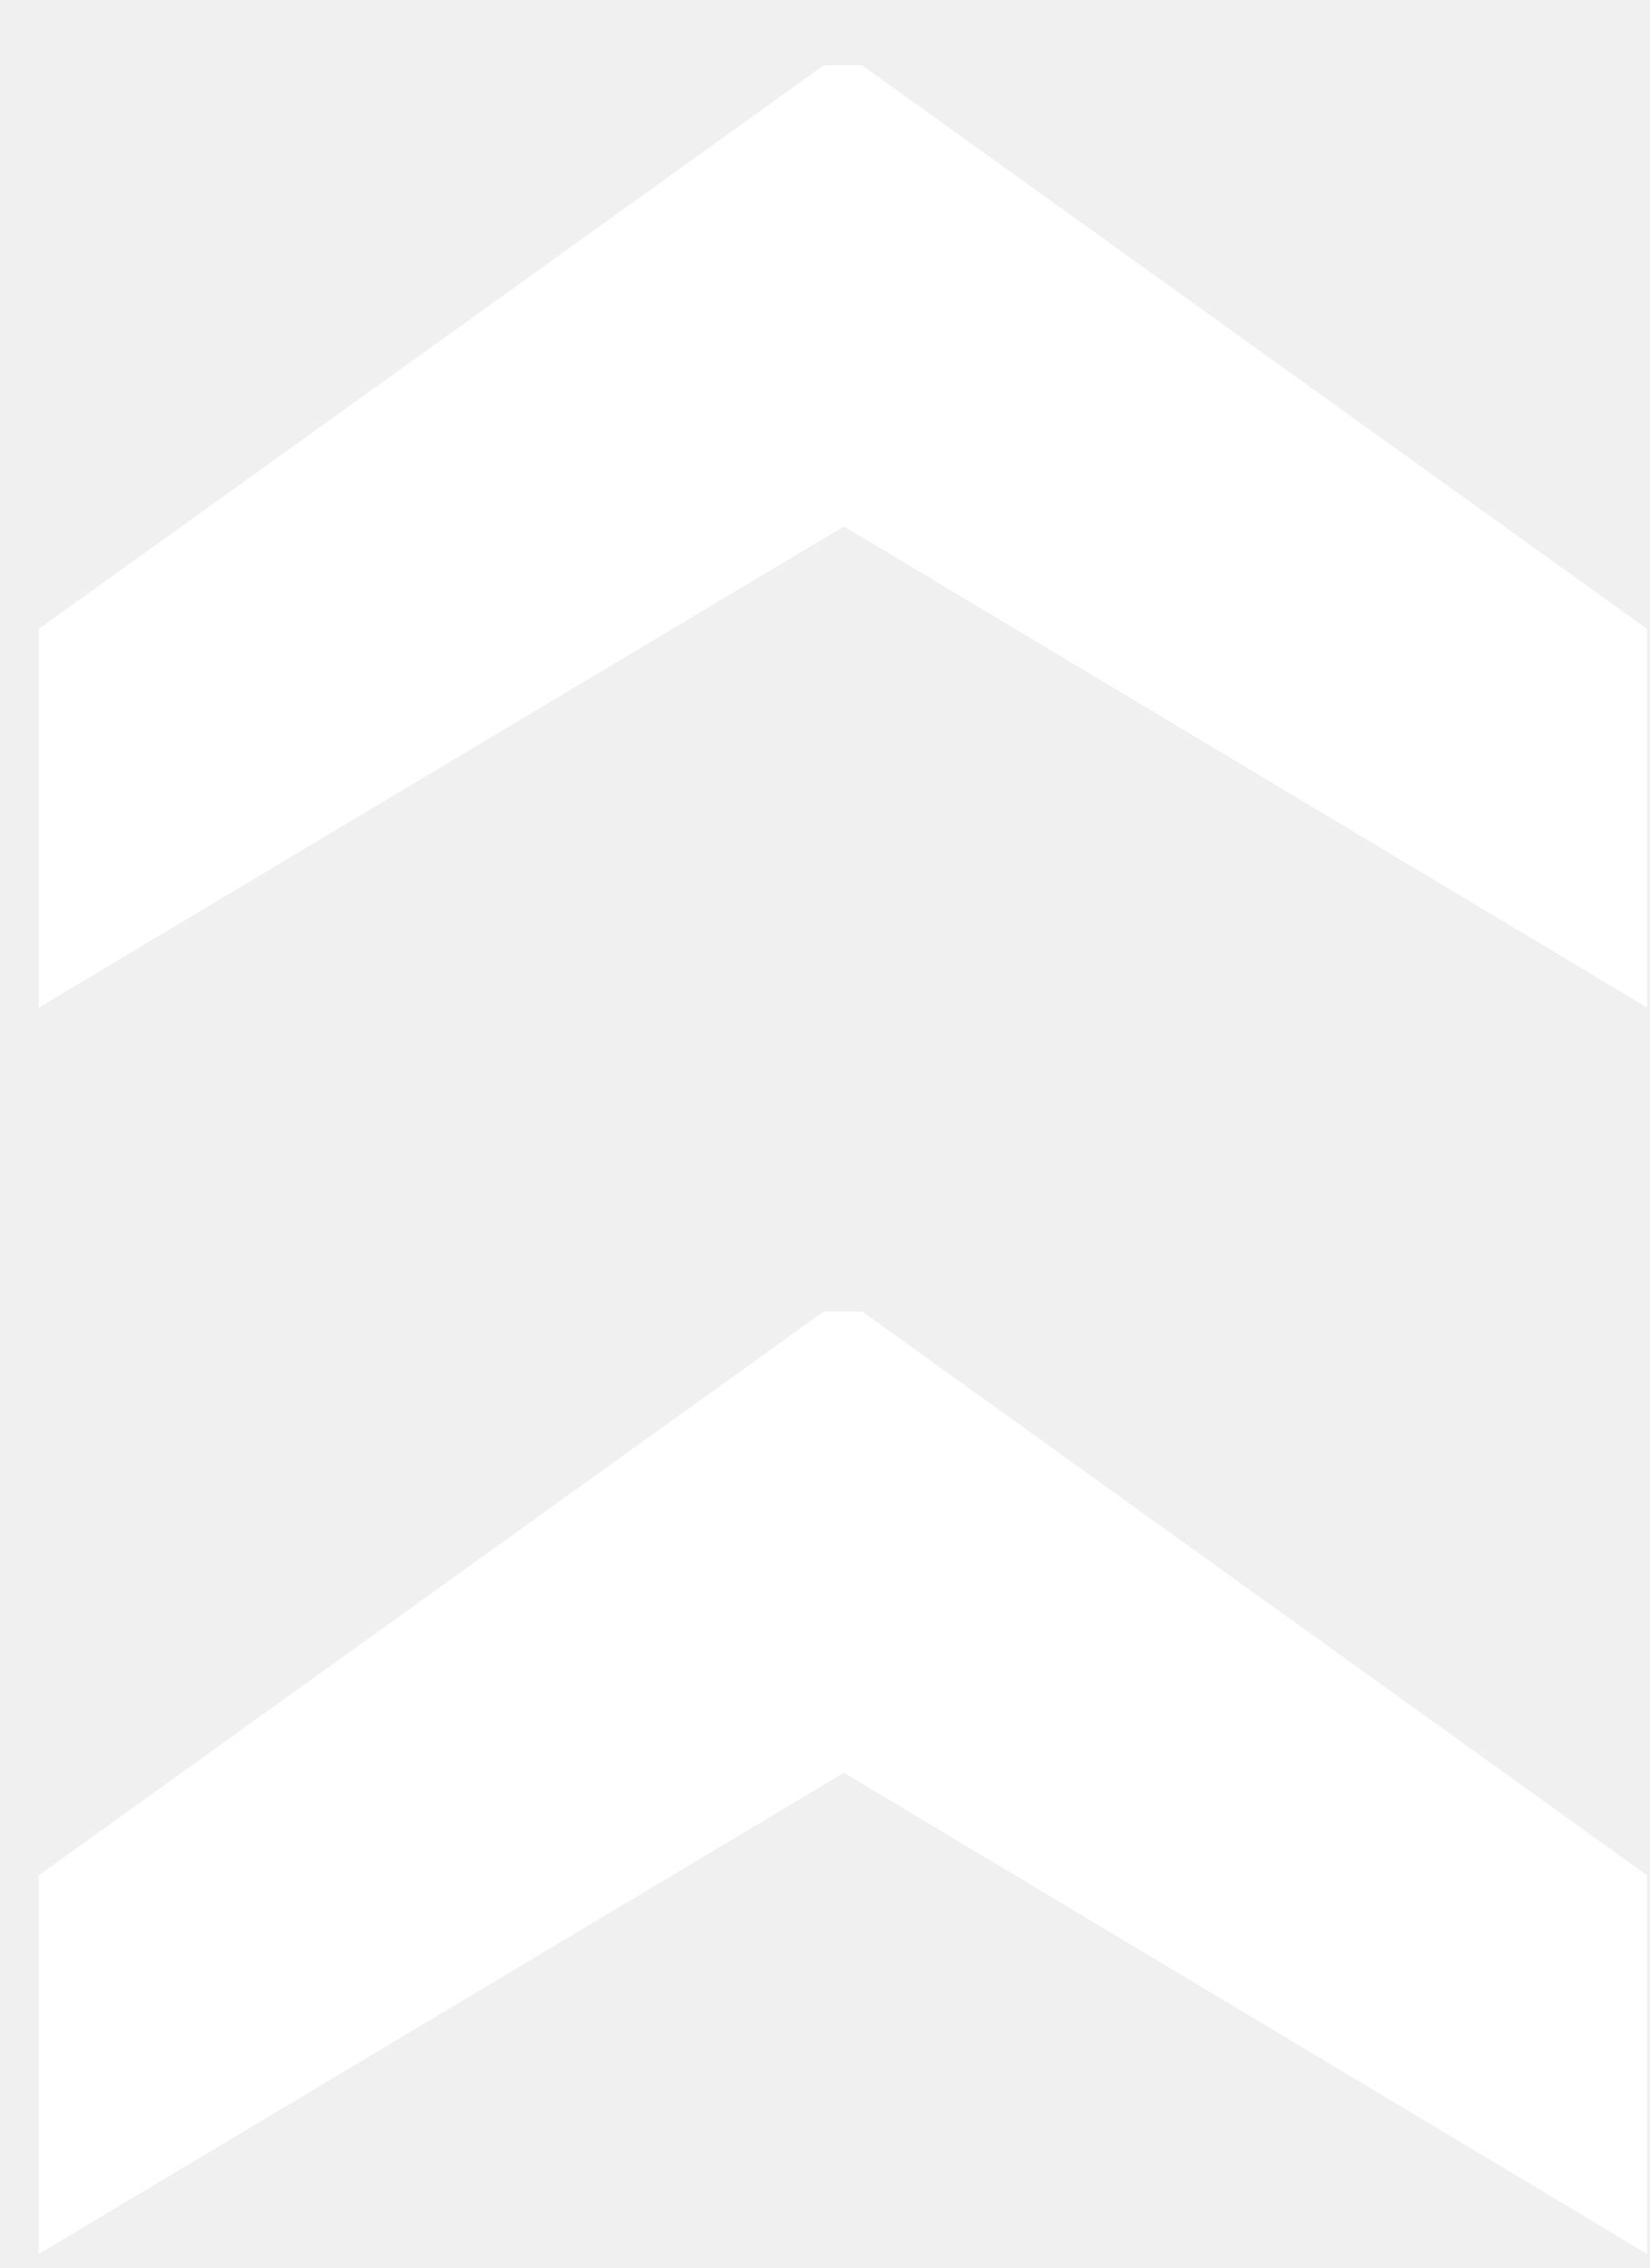
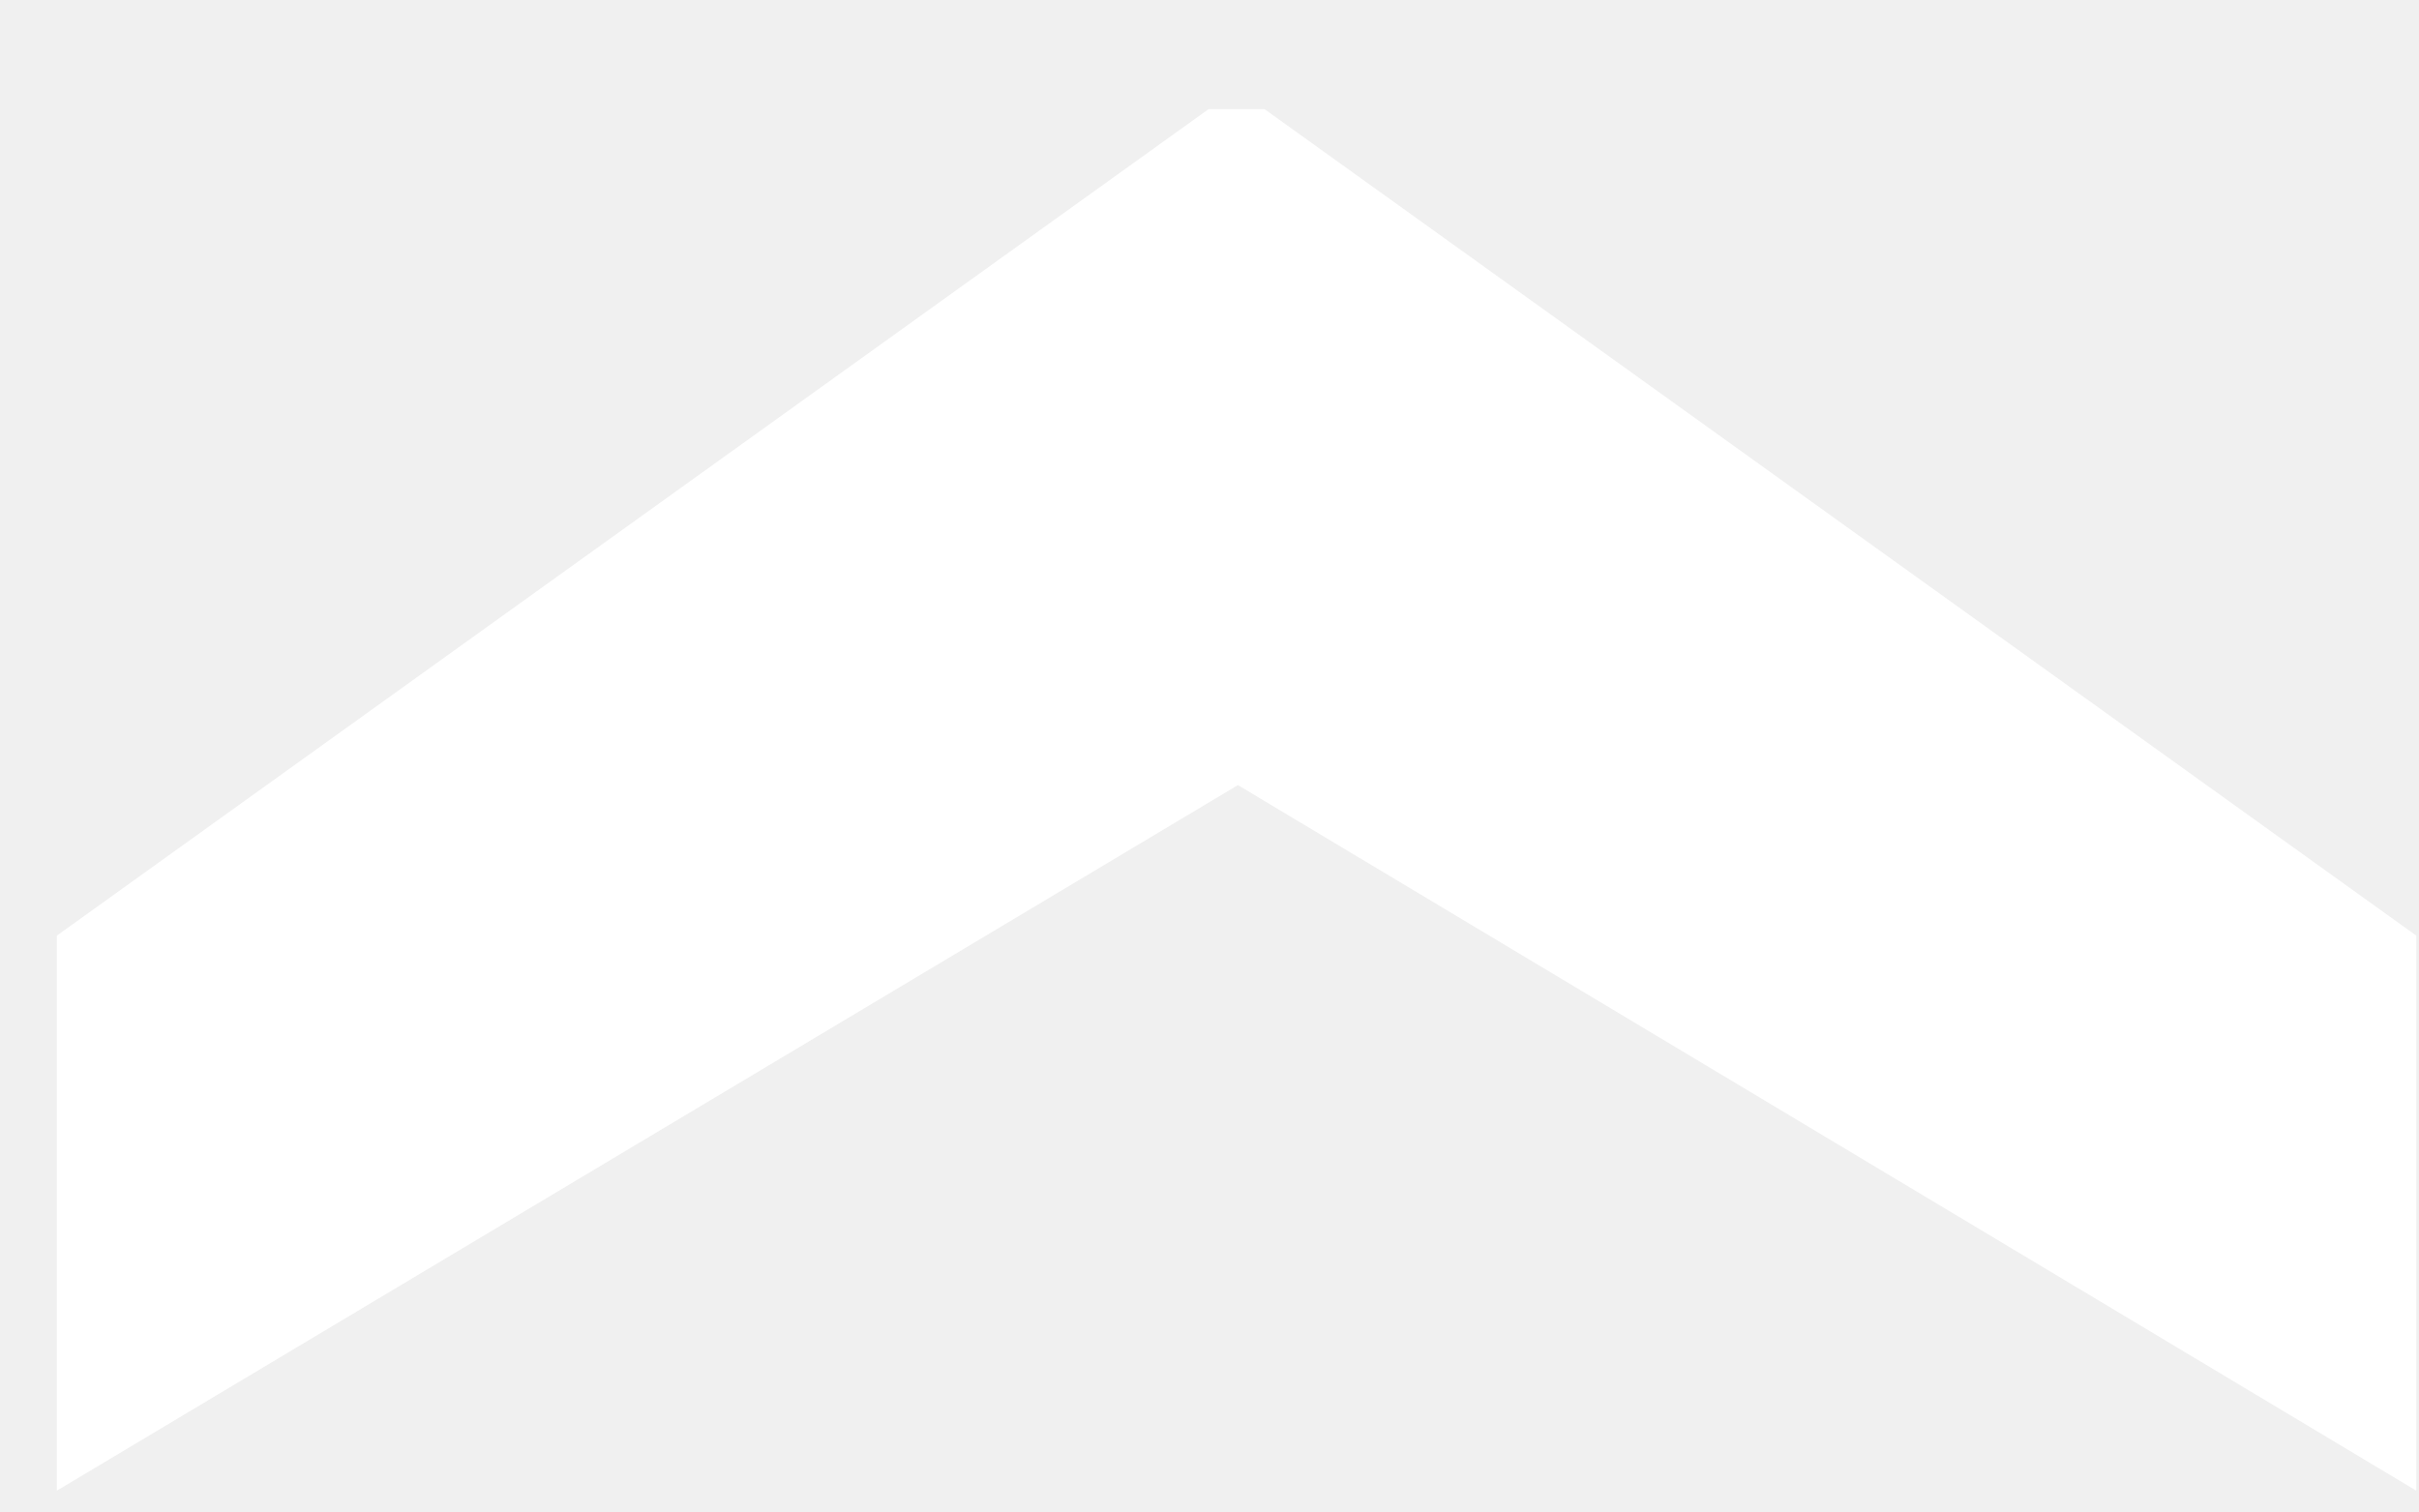
- <svg xmlns="http://www.w3.org/2000/svg" width="8px" height="11px" viewBox="0 0 8 11" version="1.1">
-   <defs />
-   <g id="Page-1" stroke="none" stroke-width="1" fill="none" fill-rule="evenodd">
-     <g id="ico_fieldset_collapse" fill="#FFFFFF">
-       <g id="Page-1">
-         <path d="M0.617,1.723 L3.352,5.531 L3.352,5.717 L0.617,9.525 L-1.219,9.525 L1.115,5.629 L-1.219,1.723 L0.617,1.723 L0.617,1.723 Z M6.662,1.723 L9.396,5.531 L9.396,5.717 L6.662,9.525 L4.826,9.525 L7.16,5.629 L4.826,1.723 L6.662,1.723 L6.662,1.723 Z" id="››-6" transform="translate(4.088867, 5.624023) rotate(-90) translate(-4.088867, -5.624023) " />
-       </g>
-     </g>
-   </g>
+ <svg xmlns="http://www.w3.org/2000/svg" width="8" height="5" viewBox="0 0 8 5">
+   <polygon fill="#FFFFFF" fill-rule="evenodd" points="3.64 -1.255 6.374 2.554 6.374 2.739 3.64 6.548 1.804 6.548 4.138 2.651 1.804 -1.255 3.64 -1.255" transform="rotate(-90 4.089 2.646)" />
</svg>
